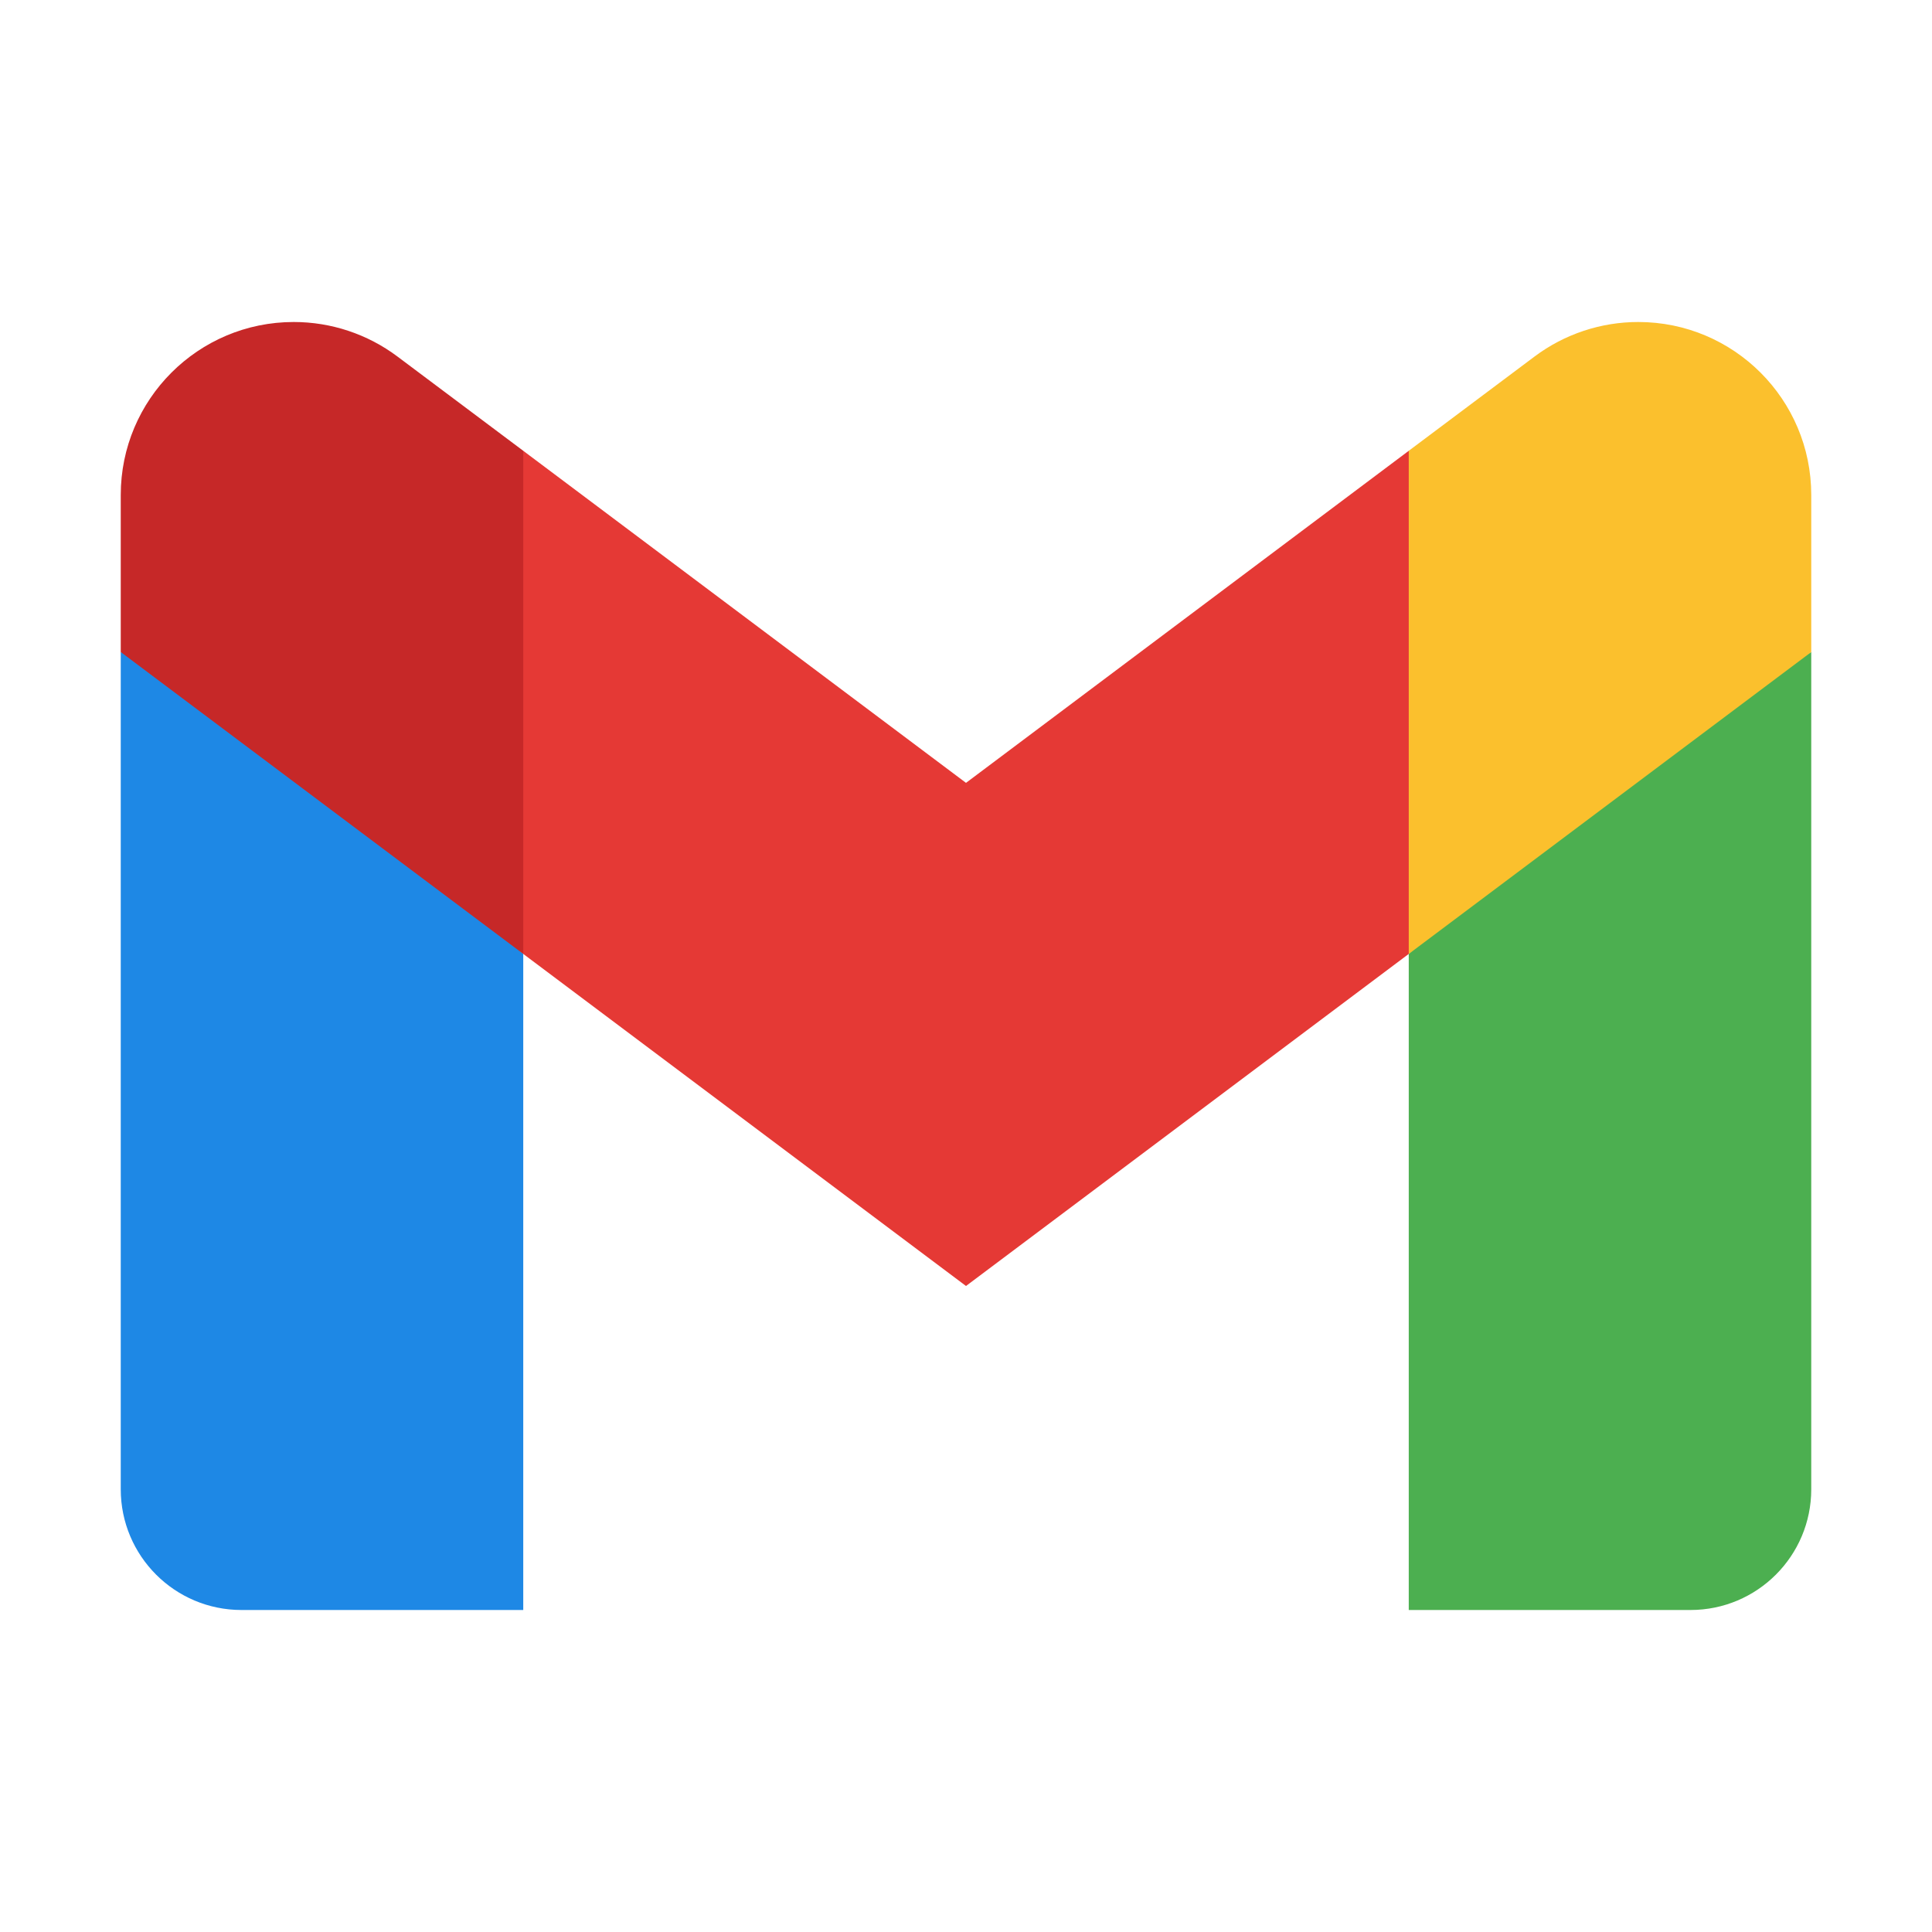
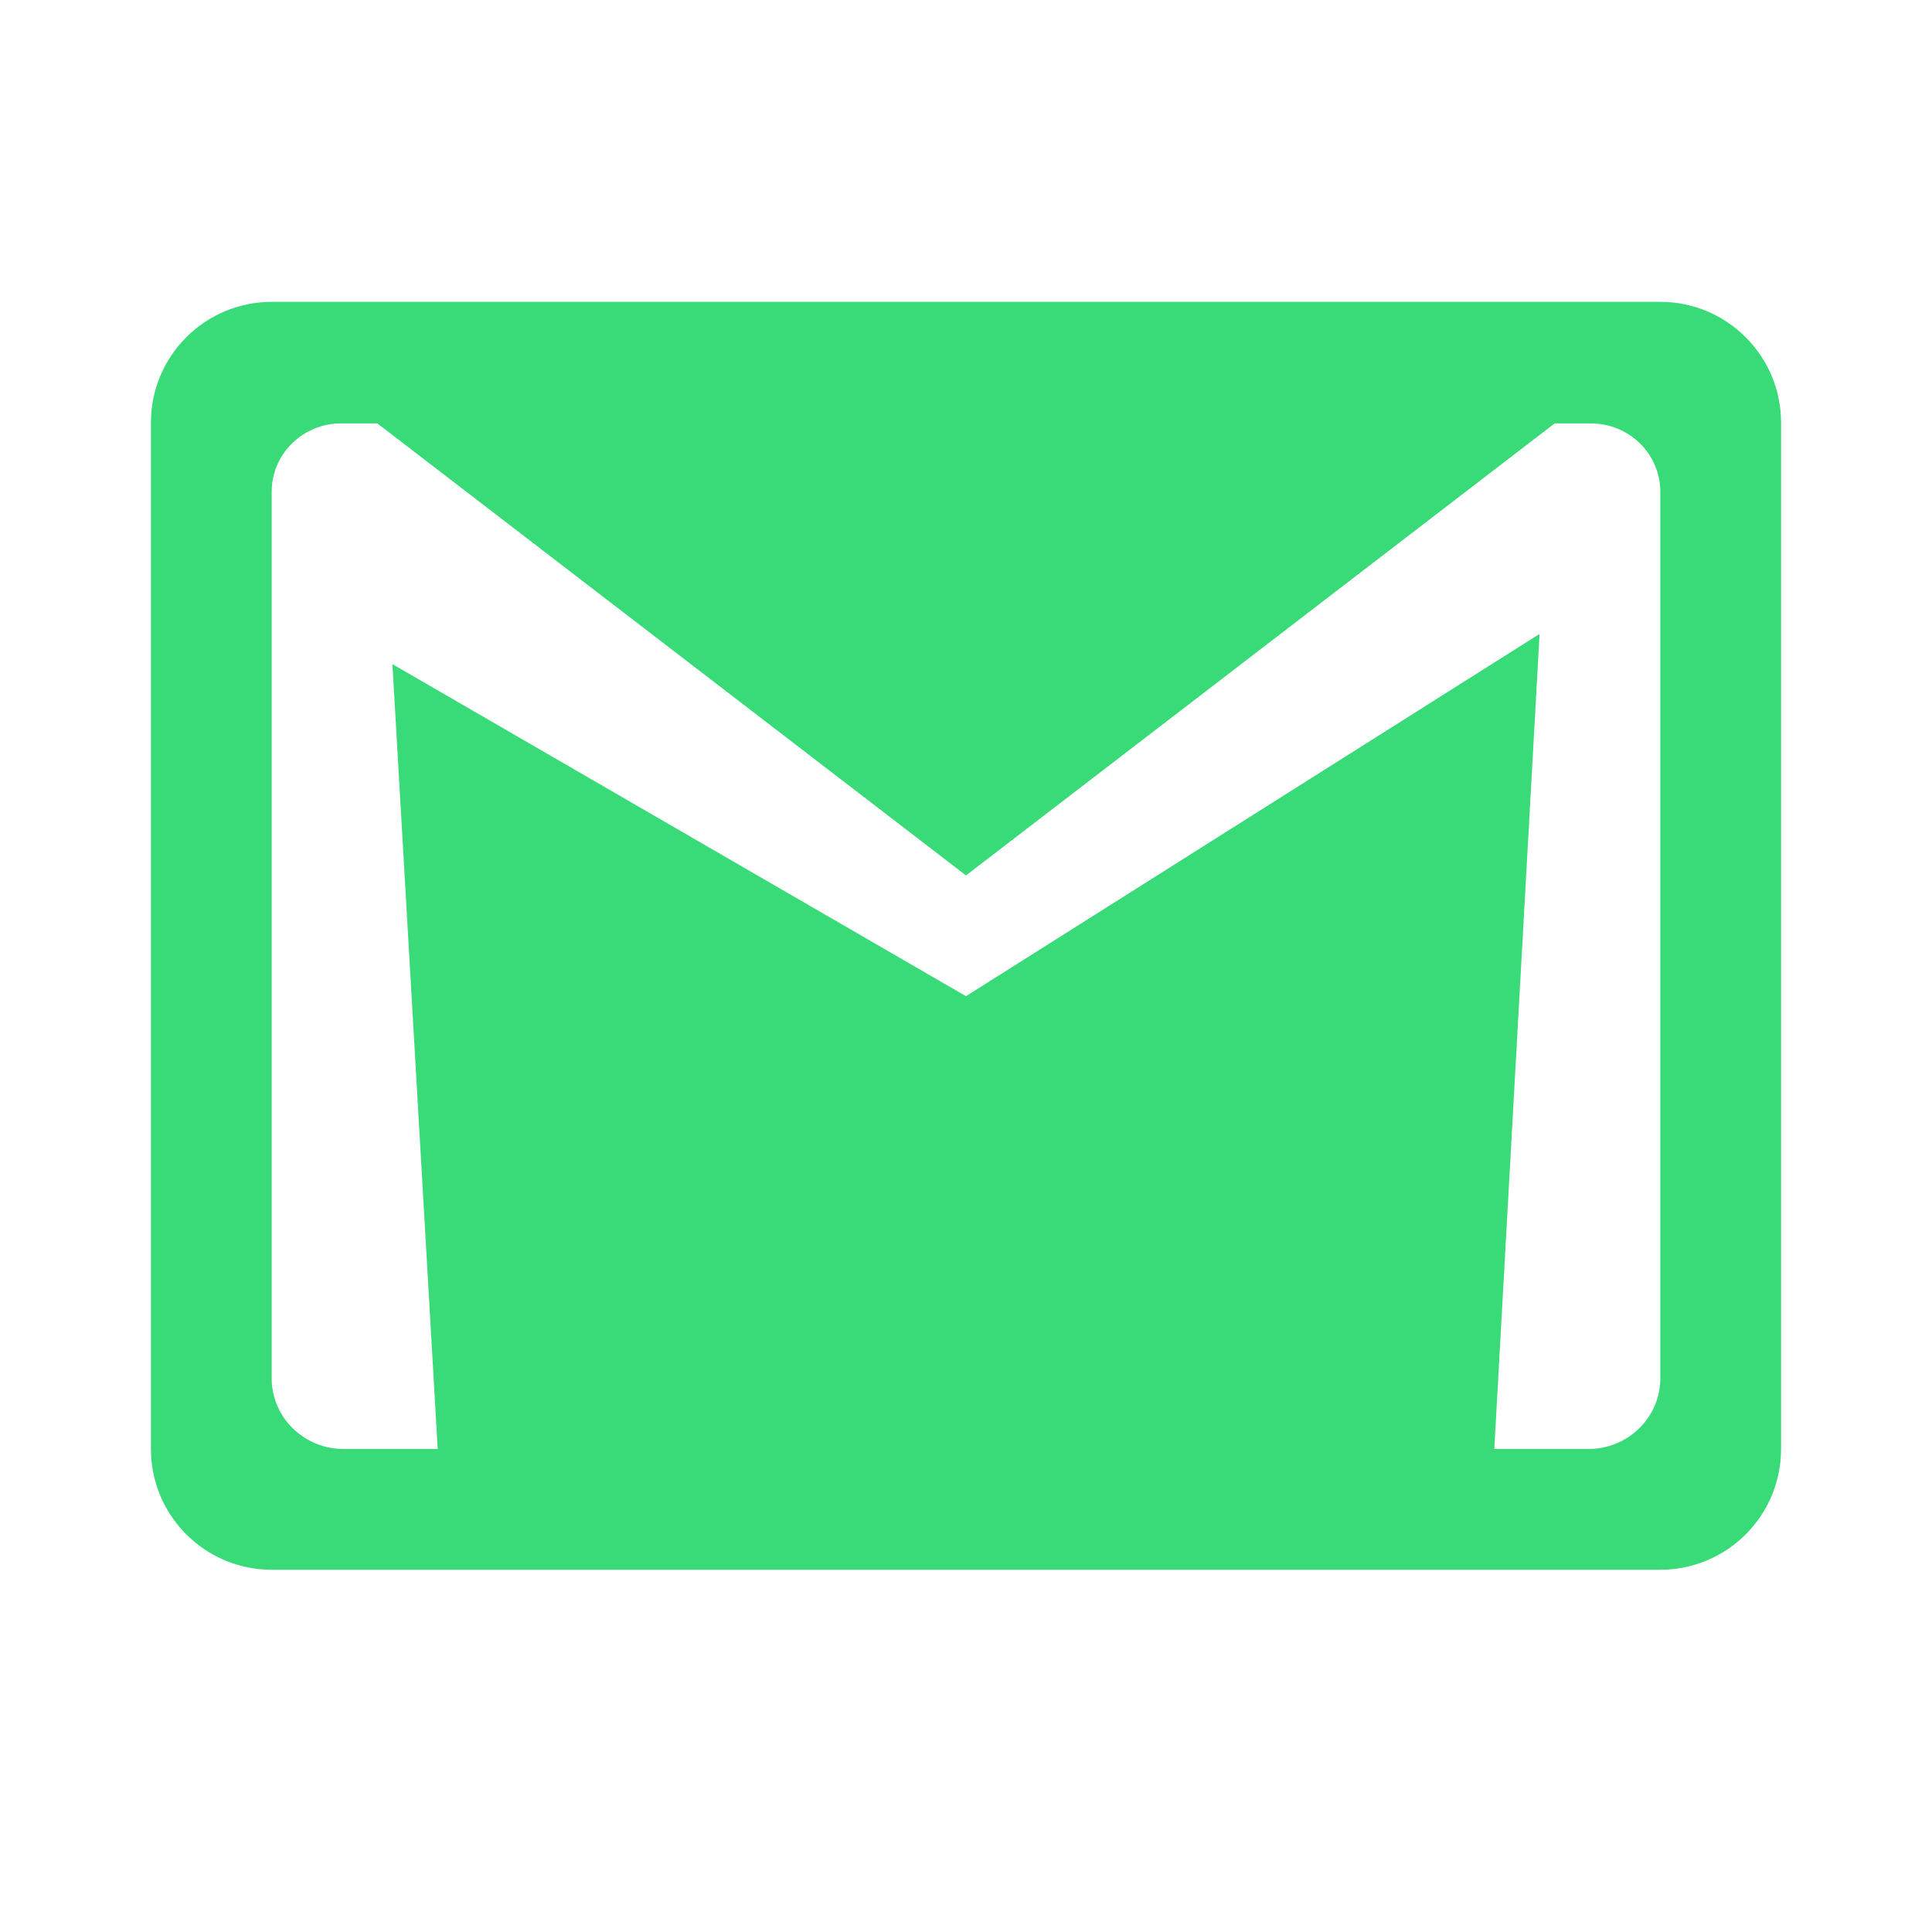
- <svg xmlns="http://www.w3.org/2000/svg" viewBox="0 0 48 48" width="48px" height="48px">
-   <path fill="#4caf50" d="M45,16.2l-5,2.75l-5,4.75L35,40h7c1.657,0,3-1.343,3-3V16.2z" />
-   <path fill="#1e88e5" d="M3,16.2l3.614,1.71L13,23.7V40H6c-1.657,0-3-1.343-3-3V16.2z" />
-   <polygon fill="#e53935" points="35,11.2 24,19.45 13,11.2 12,17 13,23.7 24,31.95 35,23.7 36,17" />
-   <path fill="#c62828" d="M3,12.298V16.2l10,7.5V11.2L9.876,8.859C9.132,8.301,8.228,8,7.298,8h0C4.924,8,3,9.924,3,12.298z" />
-   <path fill="#fbc02d" d="M45,12.298V16.2l-10,7.5V11.2l3.124-2.341C38.868,8.301,39.772,8,40.702,8h0 C43.076,8,45,9.924,45,12.298z" />
+ <svg xmlns="http://www.w3.org/2000/svg" viewBox="0,0,256,256" width="48px" height="48px">
+   <g fill="#38db77" fill-rule="nonzero" stroke="none" stroke-width="1" stroke-linecap="butt" stroke-linejoin="miter" stroke-miterlimit="10" stroke-dasharray="" stroke-dashoffset="0" font-family="none" font-weight="none" font-size="none" text-anchor="none" style="mix-blend-mode: normal">
+     <g transform="scale(4,4)">
+       <path d="M55,10h-46c-2.209,0 -4,1.791 -4,4v34c0,2.209 1.791,4 4,4h46c2.209,0 4,-1.791 4,-4v-34c0,-2.209 -1.791,-4 -4,-4zM55,45.738c-0.046,1.262 -1.099,2.262 -2.382,2.262h-3.118l1.5,-27l-19,12l-19,-11l1.5,26h-3.118c-1.283,0 -2.336,-1 -2.382,-2.262v-29.449c0,-1.25 1.03,-2.263 2.3,-2.263h1.2l19.5,14.974l19.5,-14.974h1.2c1.27,0 2.3,1.013 2.3,2.263z" />
+     </g>
+   </g>
</svg>
